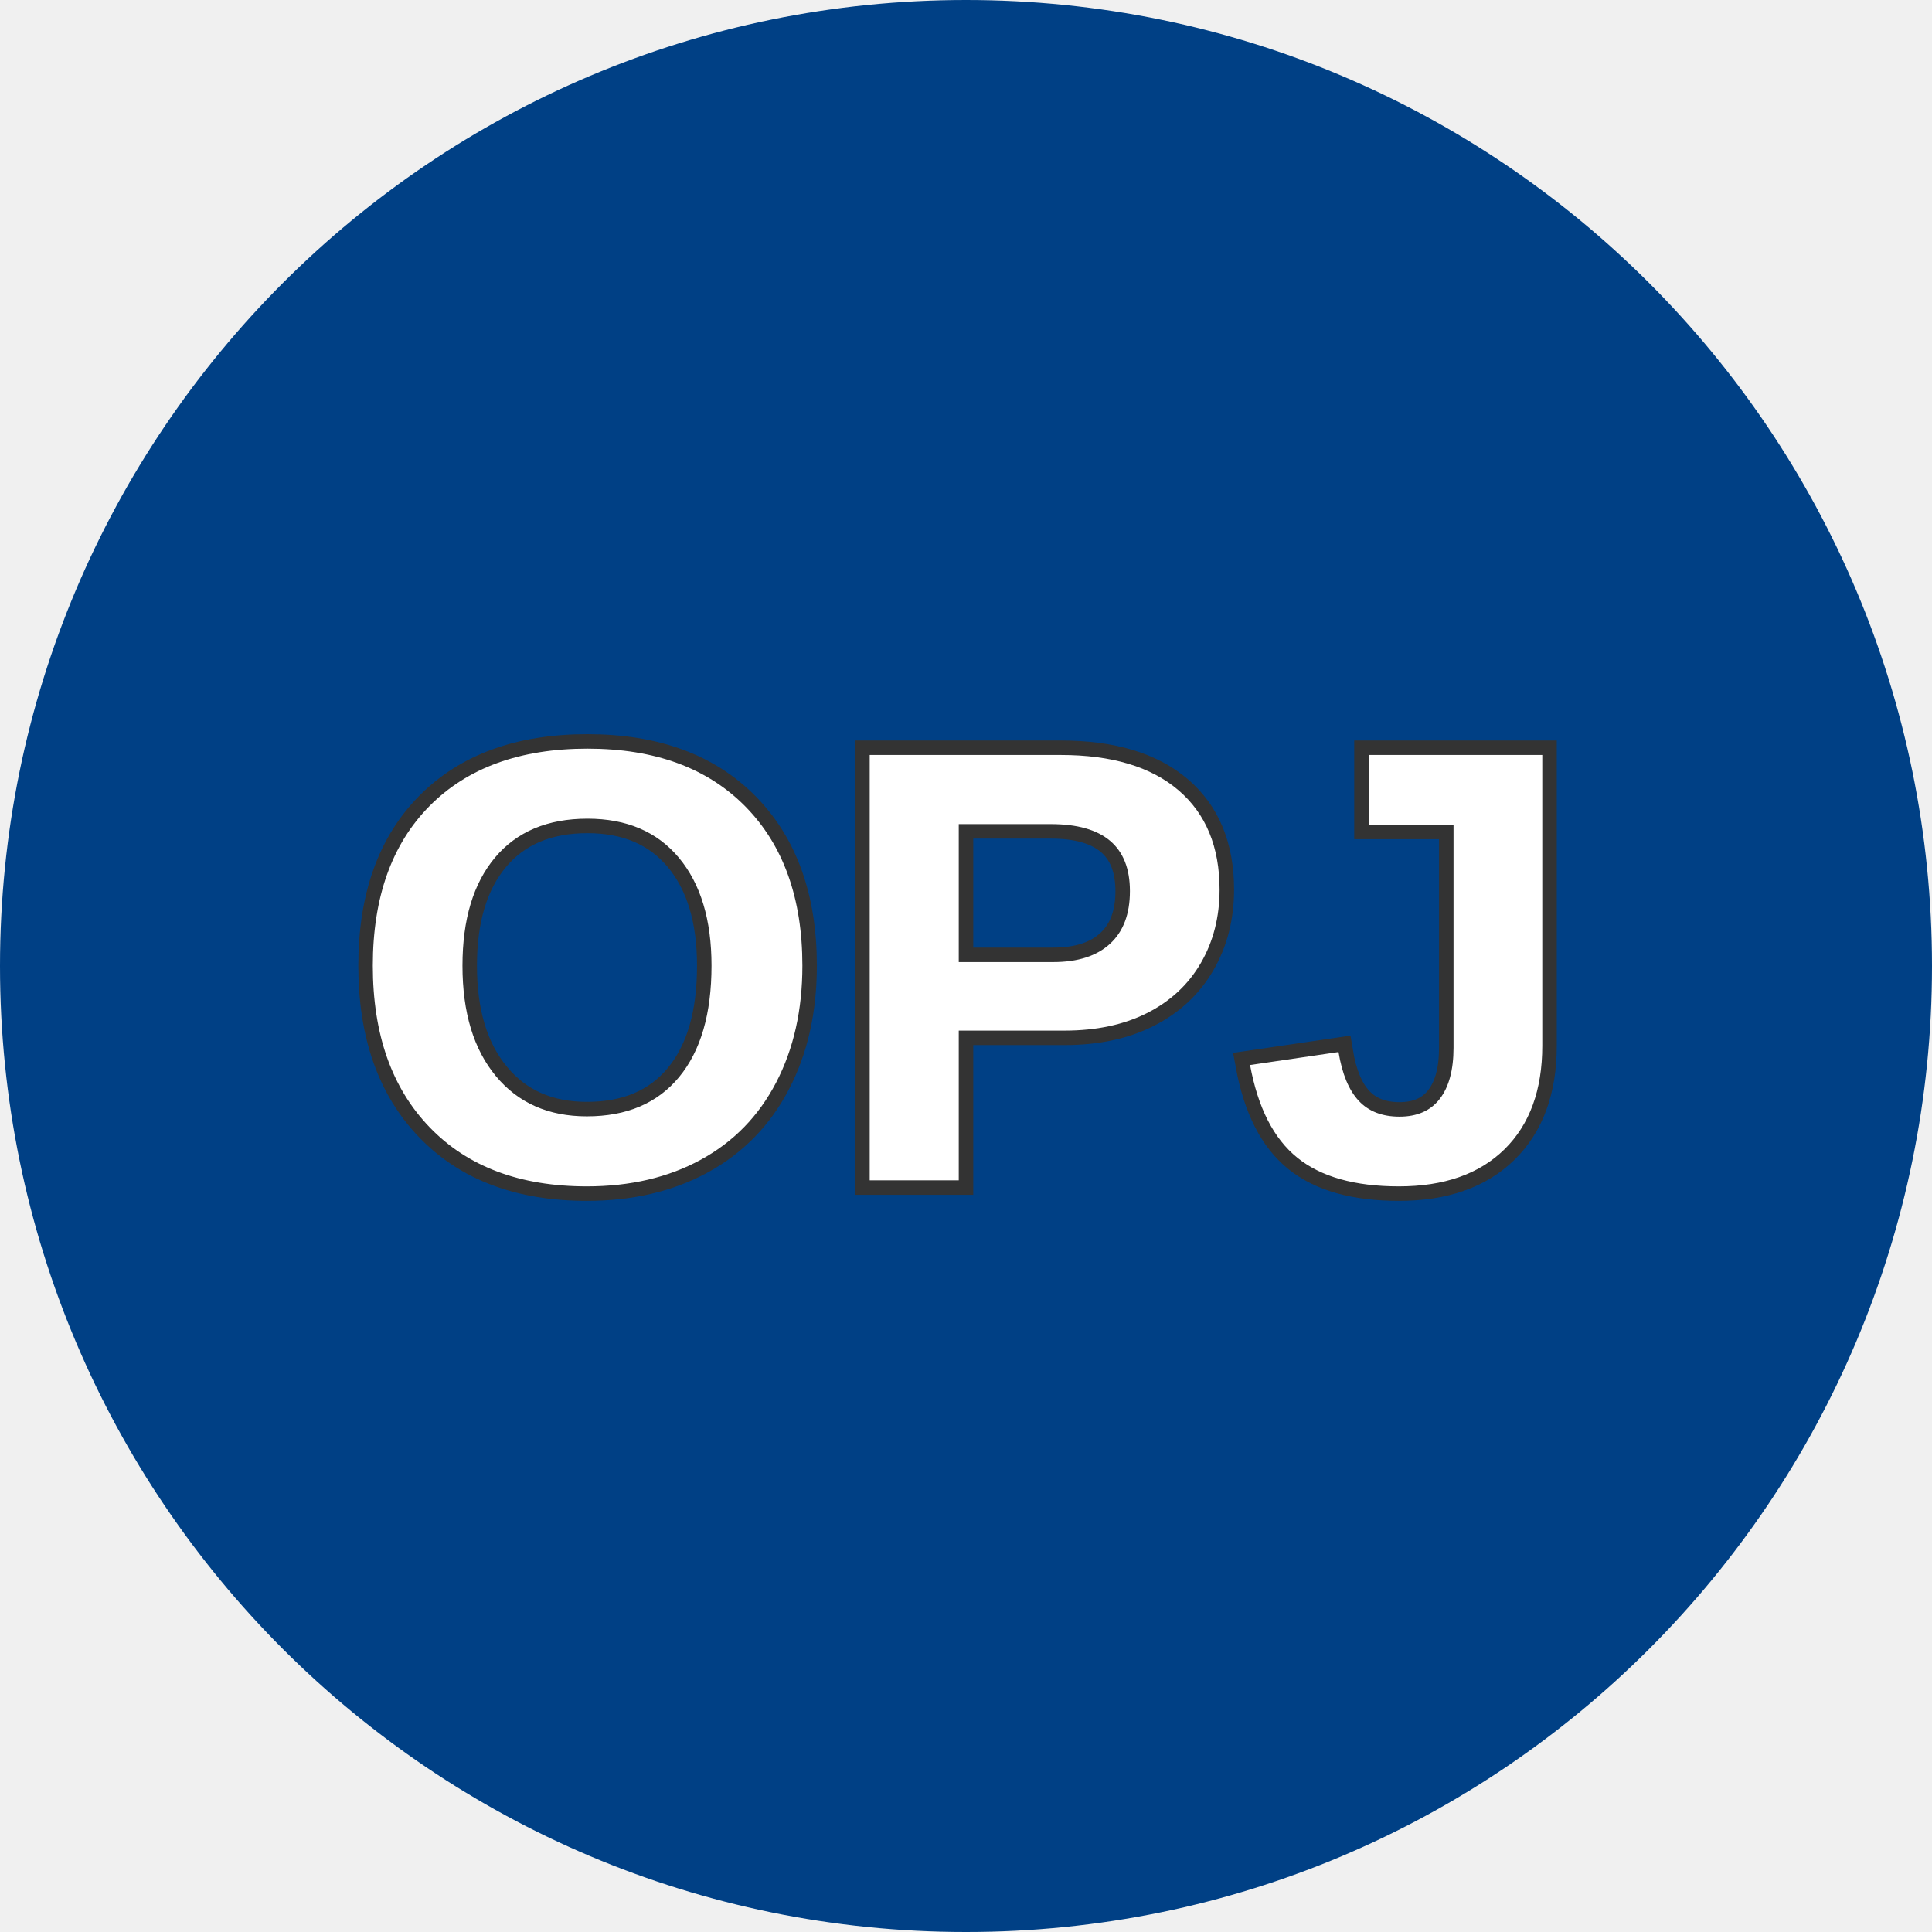
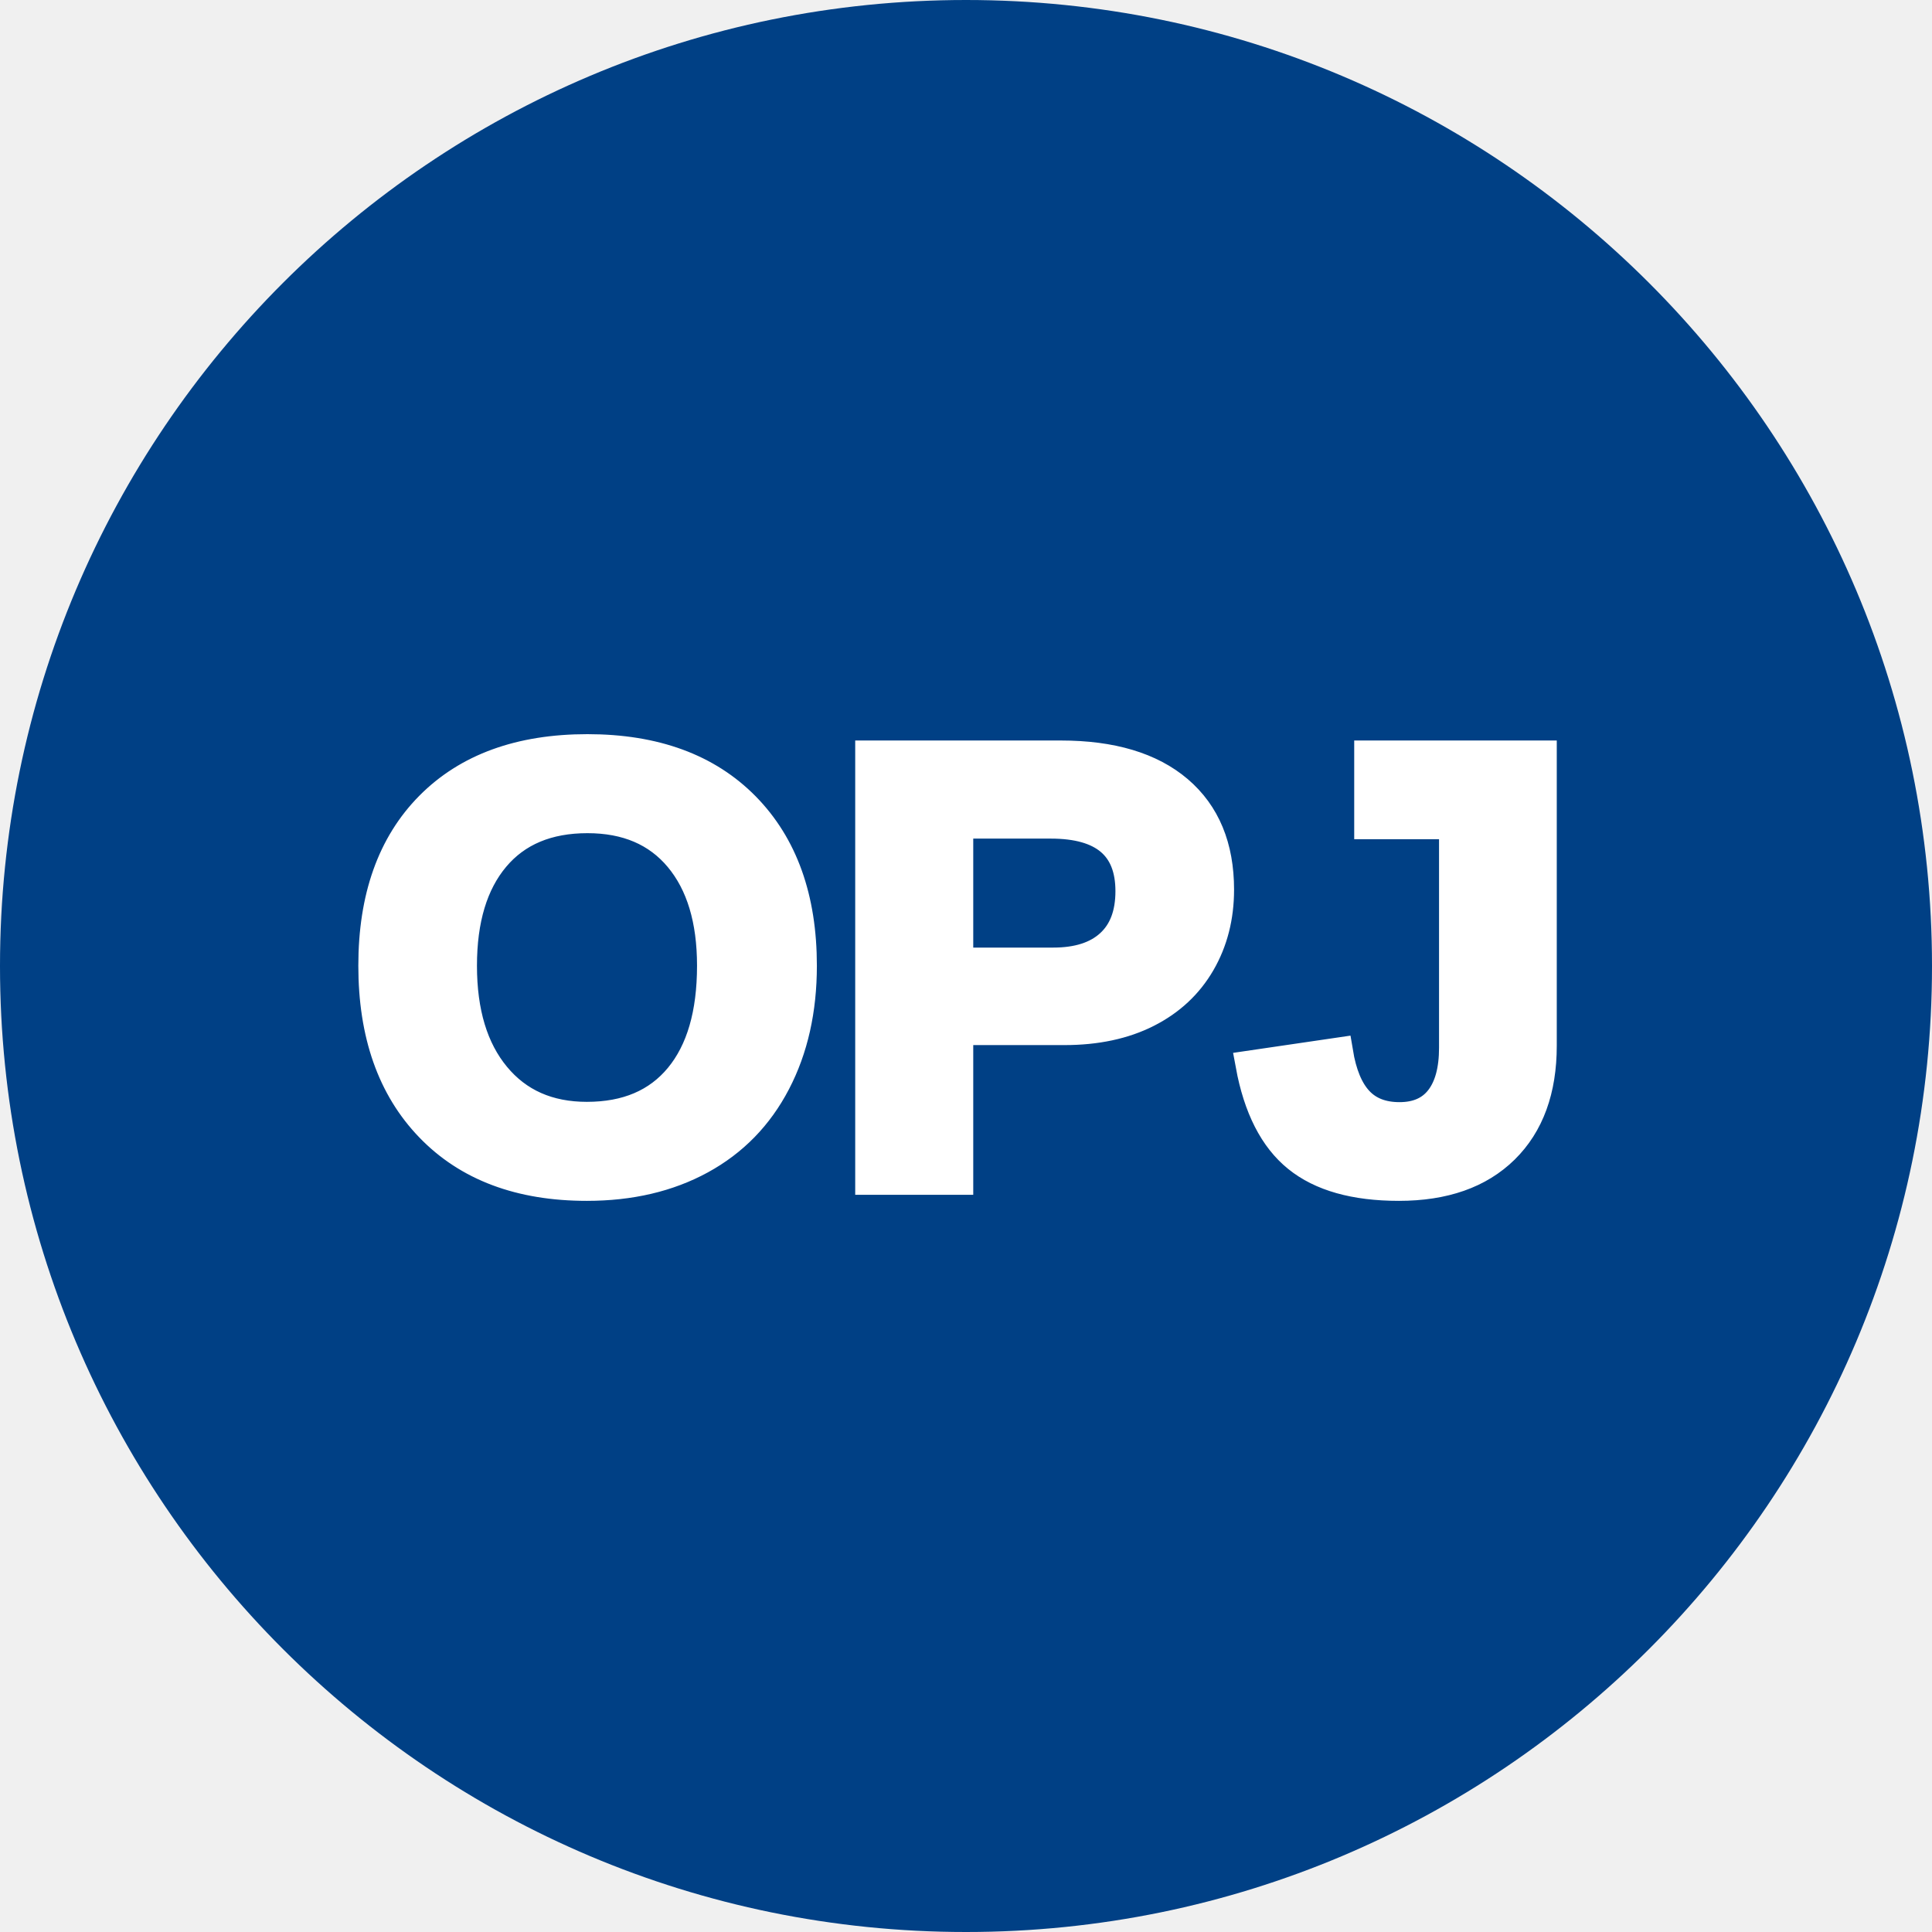
<svg xmlns="http://www.w3.org/2000/svg" viewBox="0 0 200 200">
  <rect width="200" height="200" rx="100" fill="#004085" />
-   <text x="100" y="100" text-anchor="middle" dominant-baseline="central" font-family="Arial Black, Arial, sans-serif" font-weight="900" font-size="64" fill="white" stroke="#333" stroke-width="3" paint-order="stroke">OPJ</text>
+   <text x="100" y="100" text-anchor="middle" dominant-baseline="central" font-family="Arial Black, Arial, sans-serif" font-weight="900" font-size="64" fill="white" stroke="white" stroke-width="3" paint-order="stroke">OPJ</text>
</svg>
